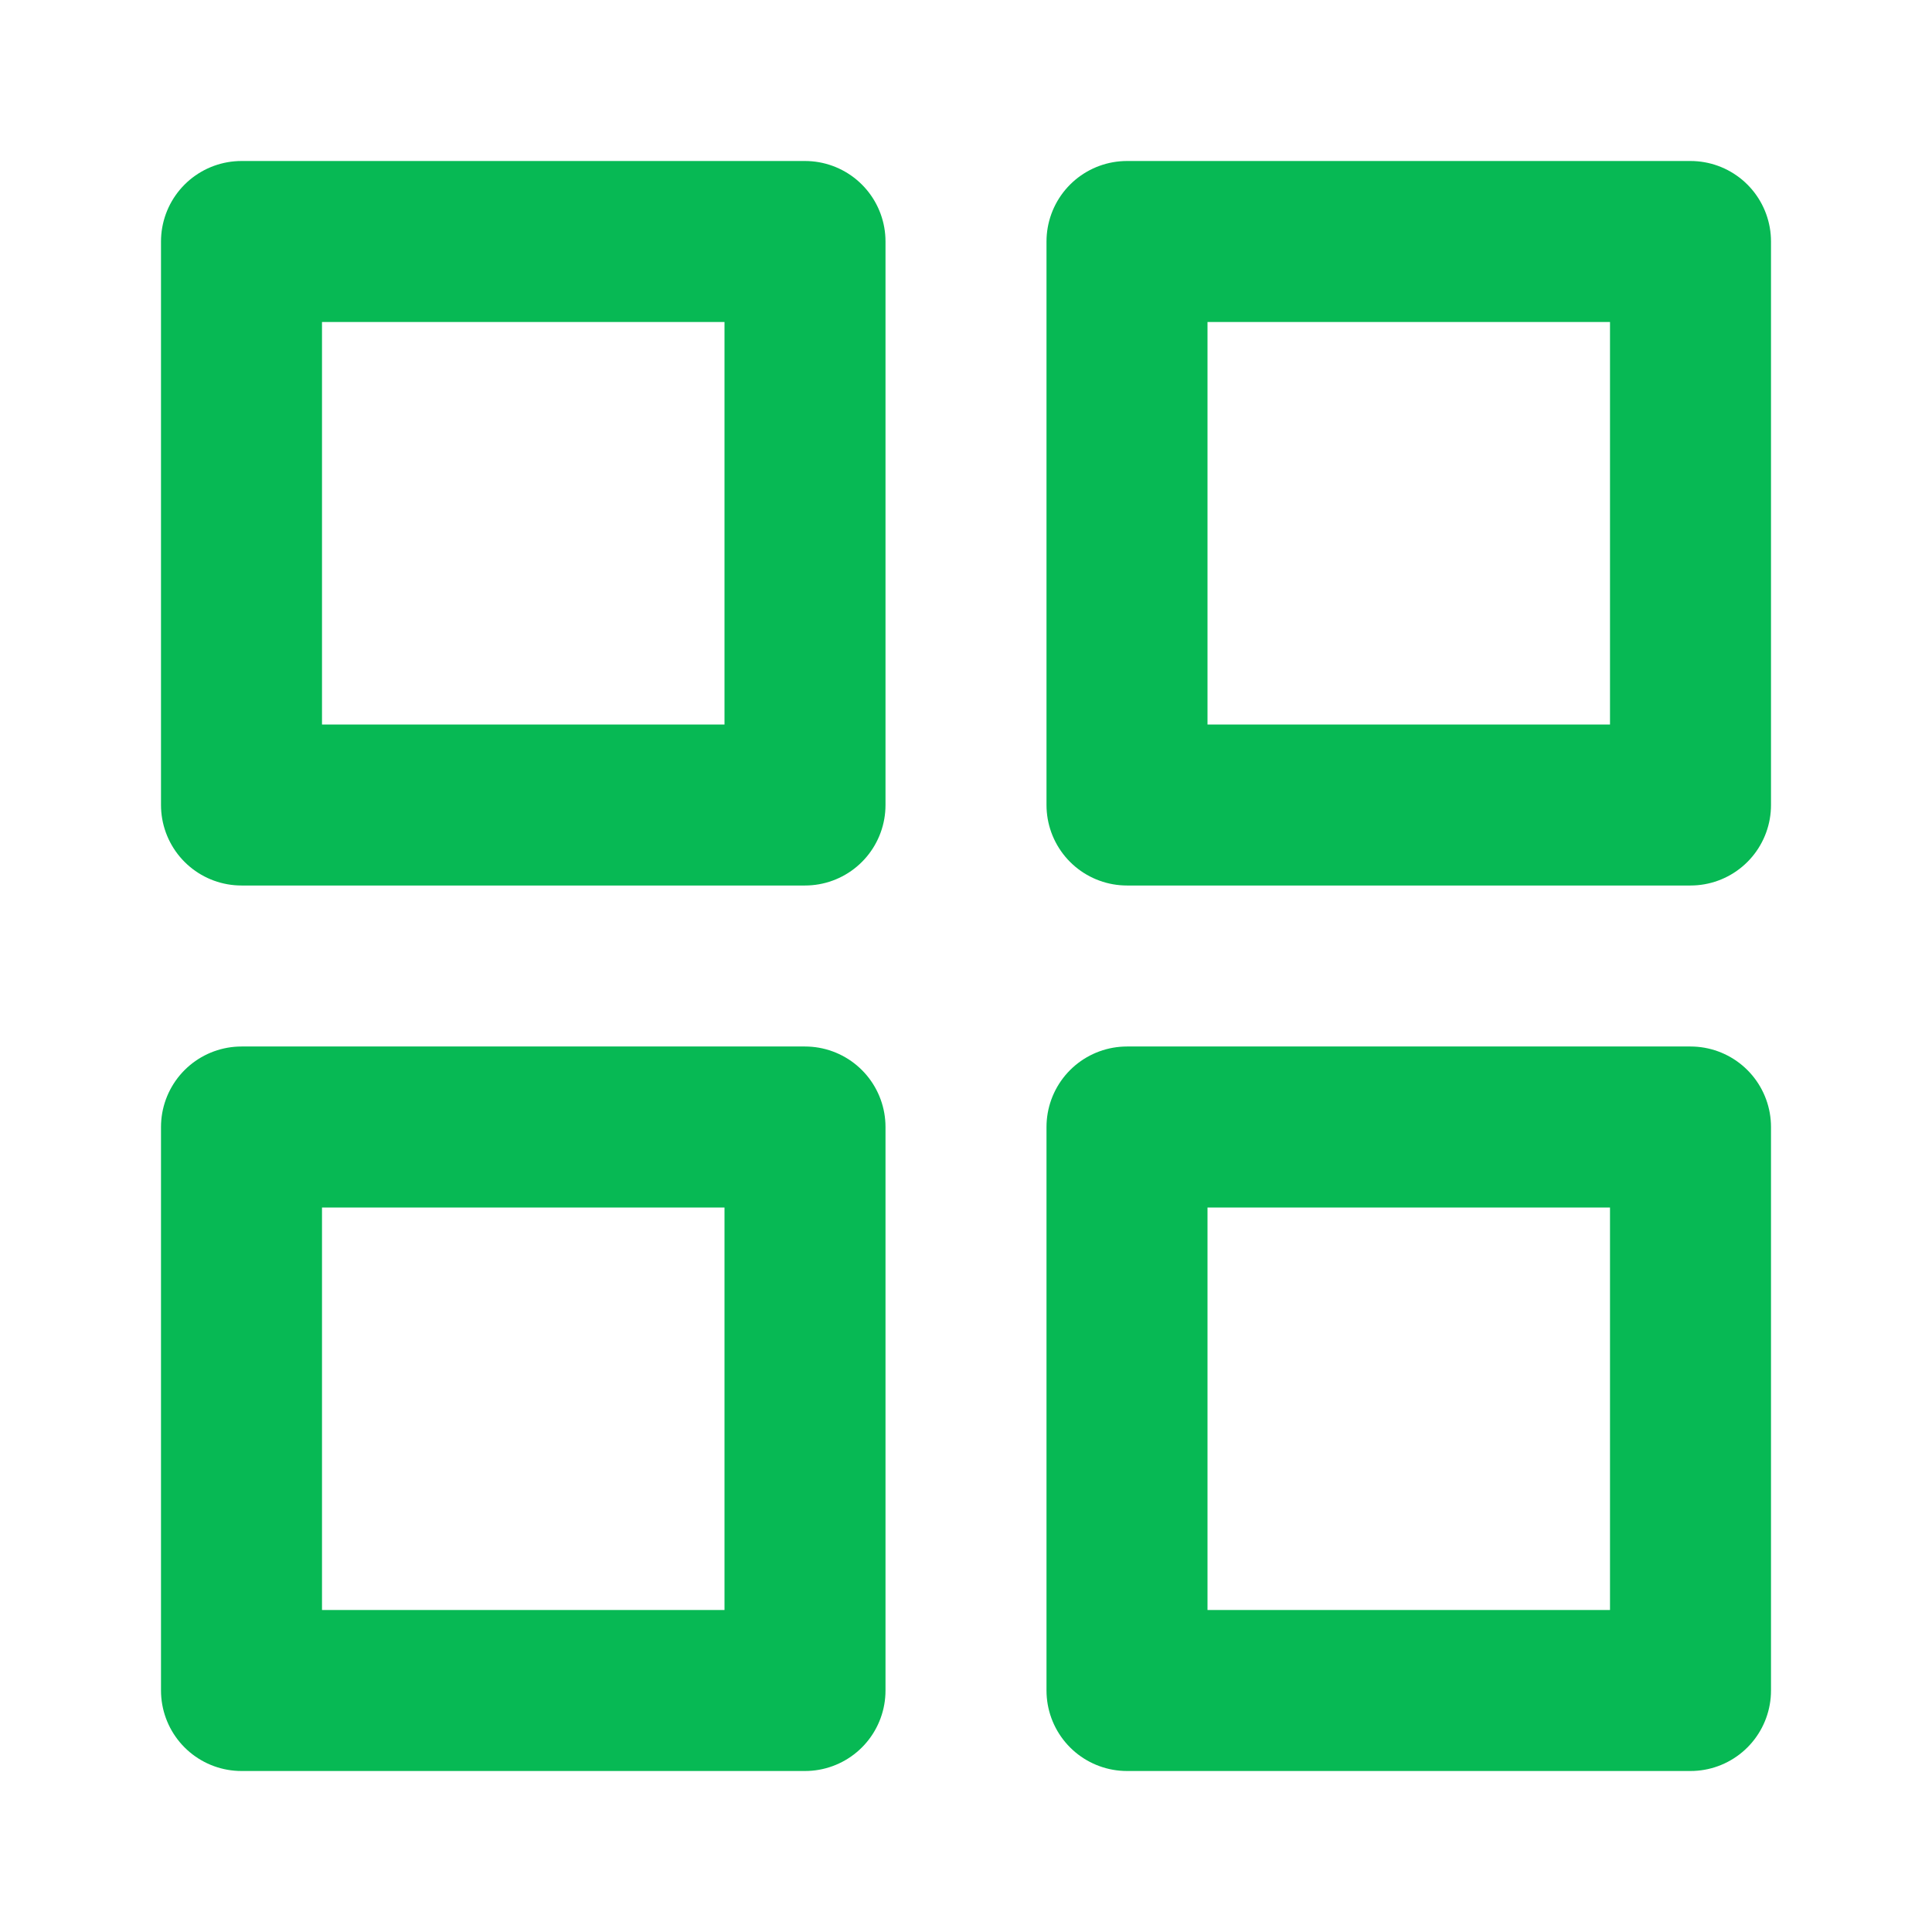
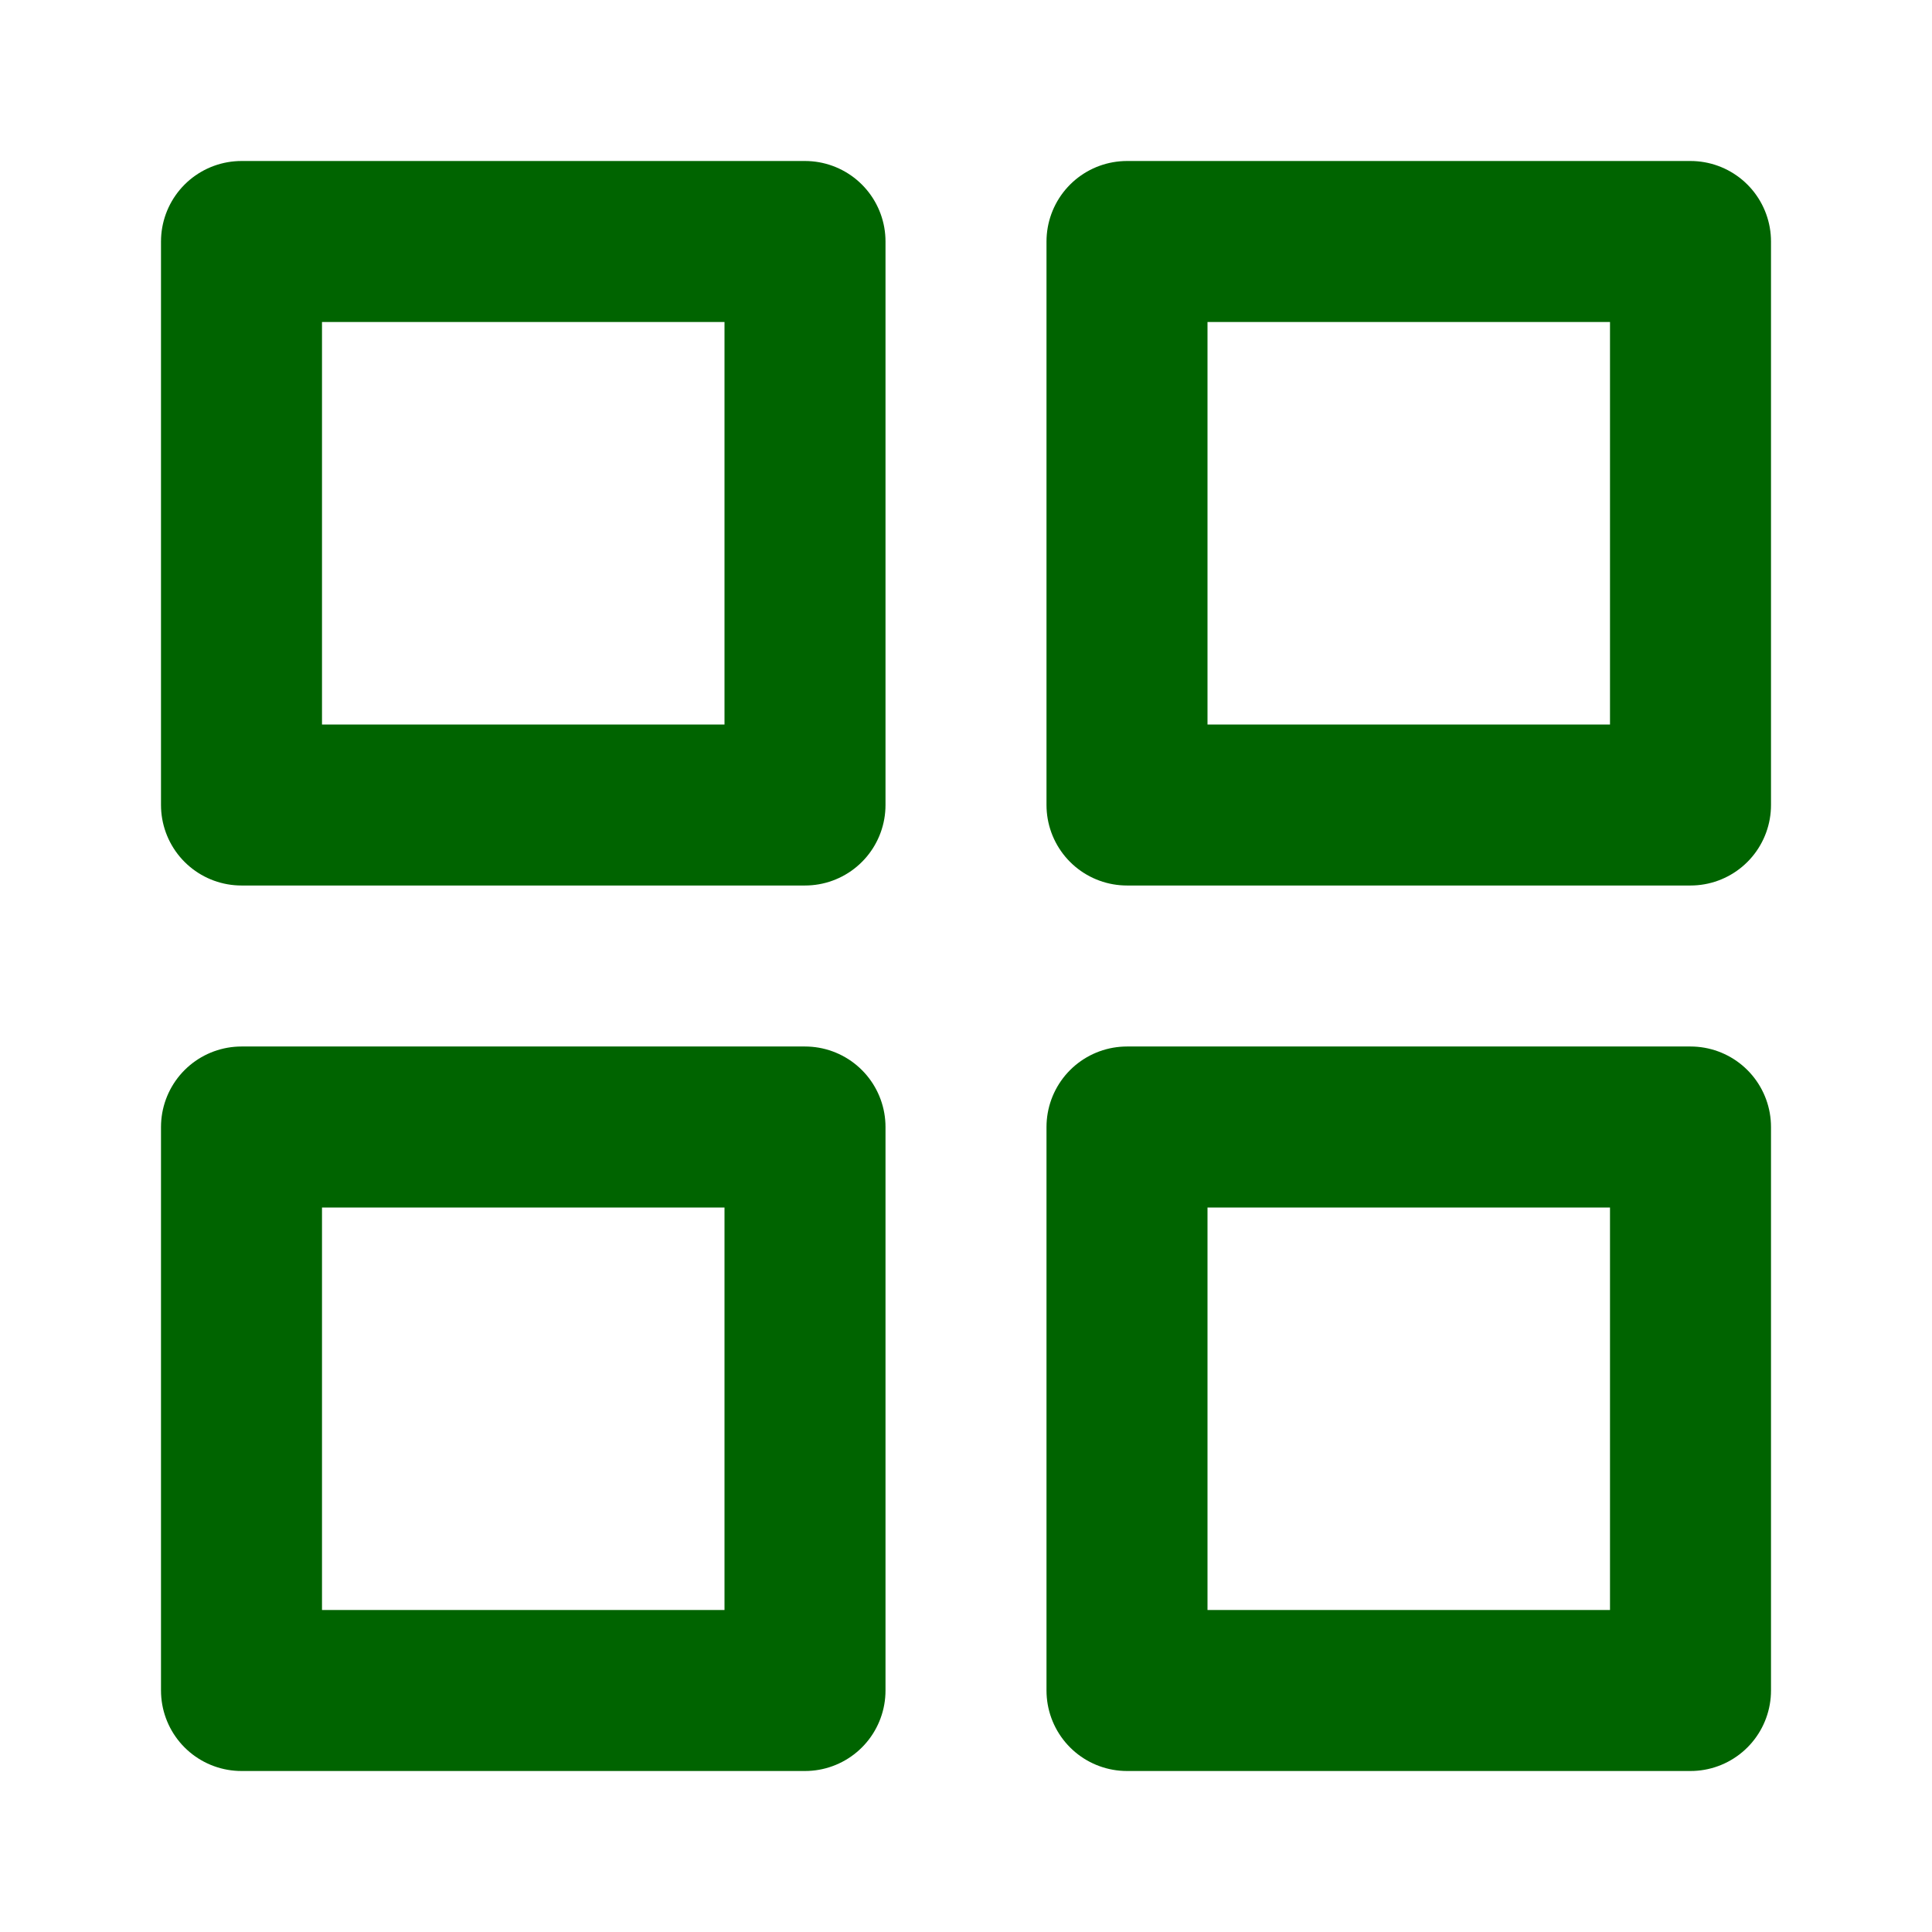
- <svg xmlns="http://www.w3.org/2000/svg" width="24" height="24" viewBox="0 0 24 24" fill="none" stroke="#07B954" stroke-width="2" stroke-linecap="round" stroke-linejoin="round" class="feather feather-grid">
+ <svg xmlns="http://www.w3.org/2000/svg" width="24" height="24" viewBox="0 0 24 24" fill="none" stroke="#006400" stroke-width="2" stroke-linecap="round" stroke-linejoin="round" class="feather feather-grid">
  <rect x="3" y="3" width="7" height="7" />
  <rect x="14" y="3" width="7" height="7" />
  <rect x="14" y="14" width="7" height="7" />
  <rect x="3" y="14" width="7" height="7" />
</svg>
